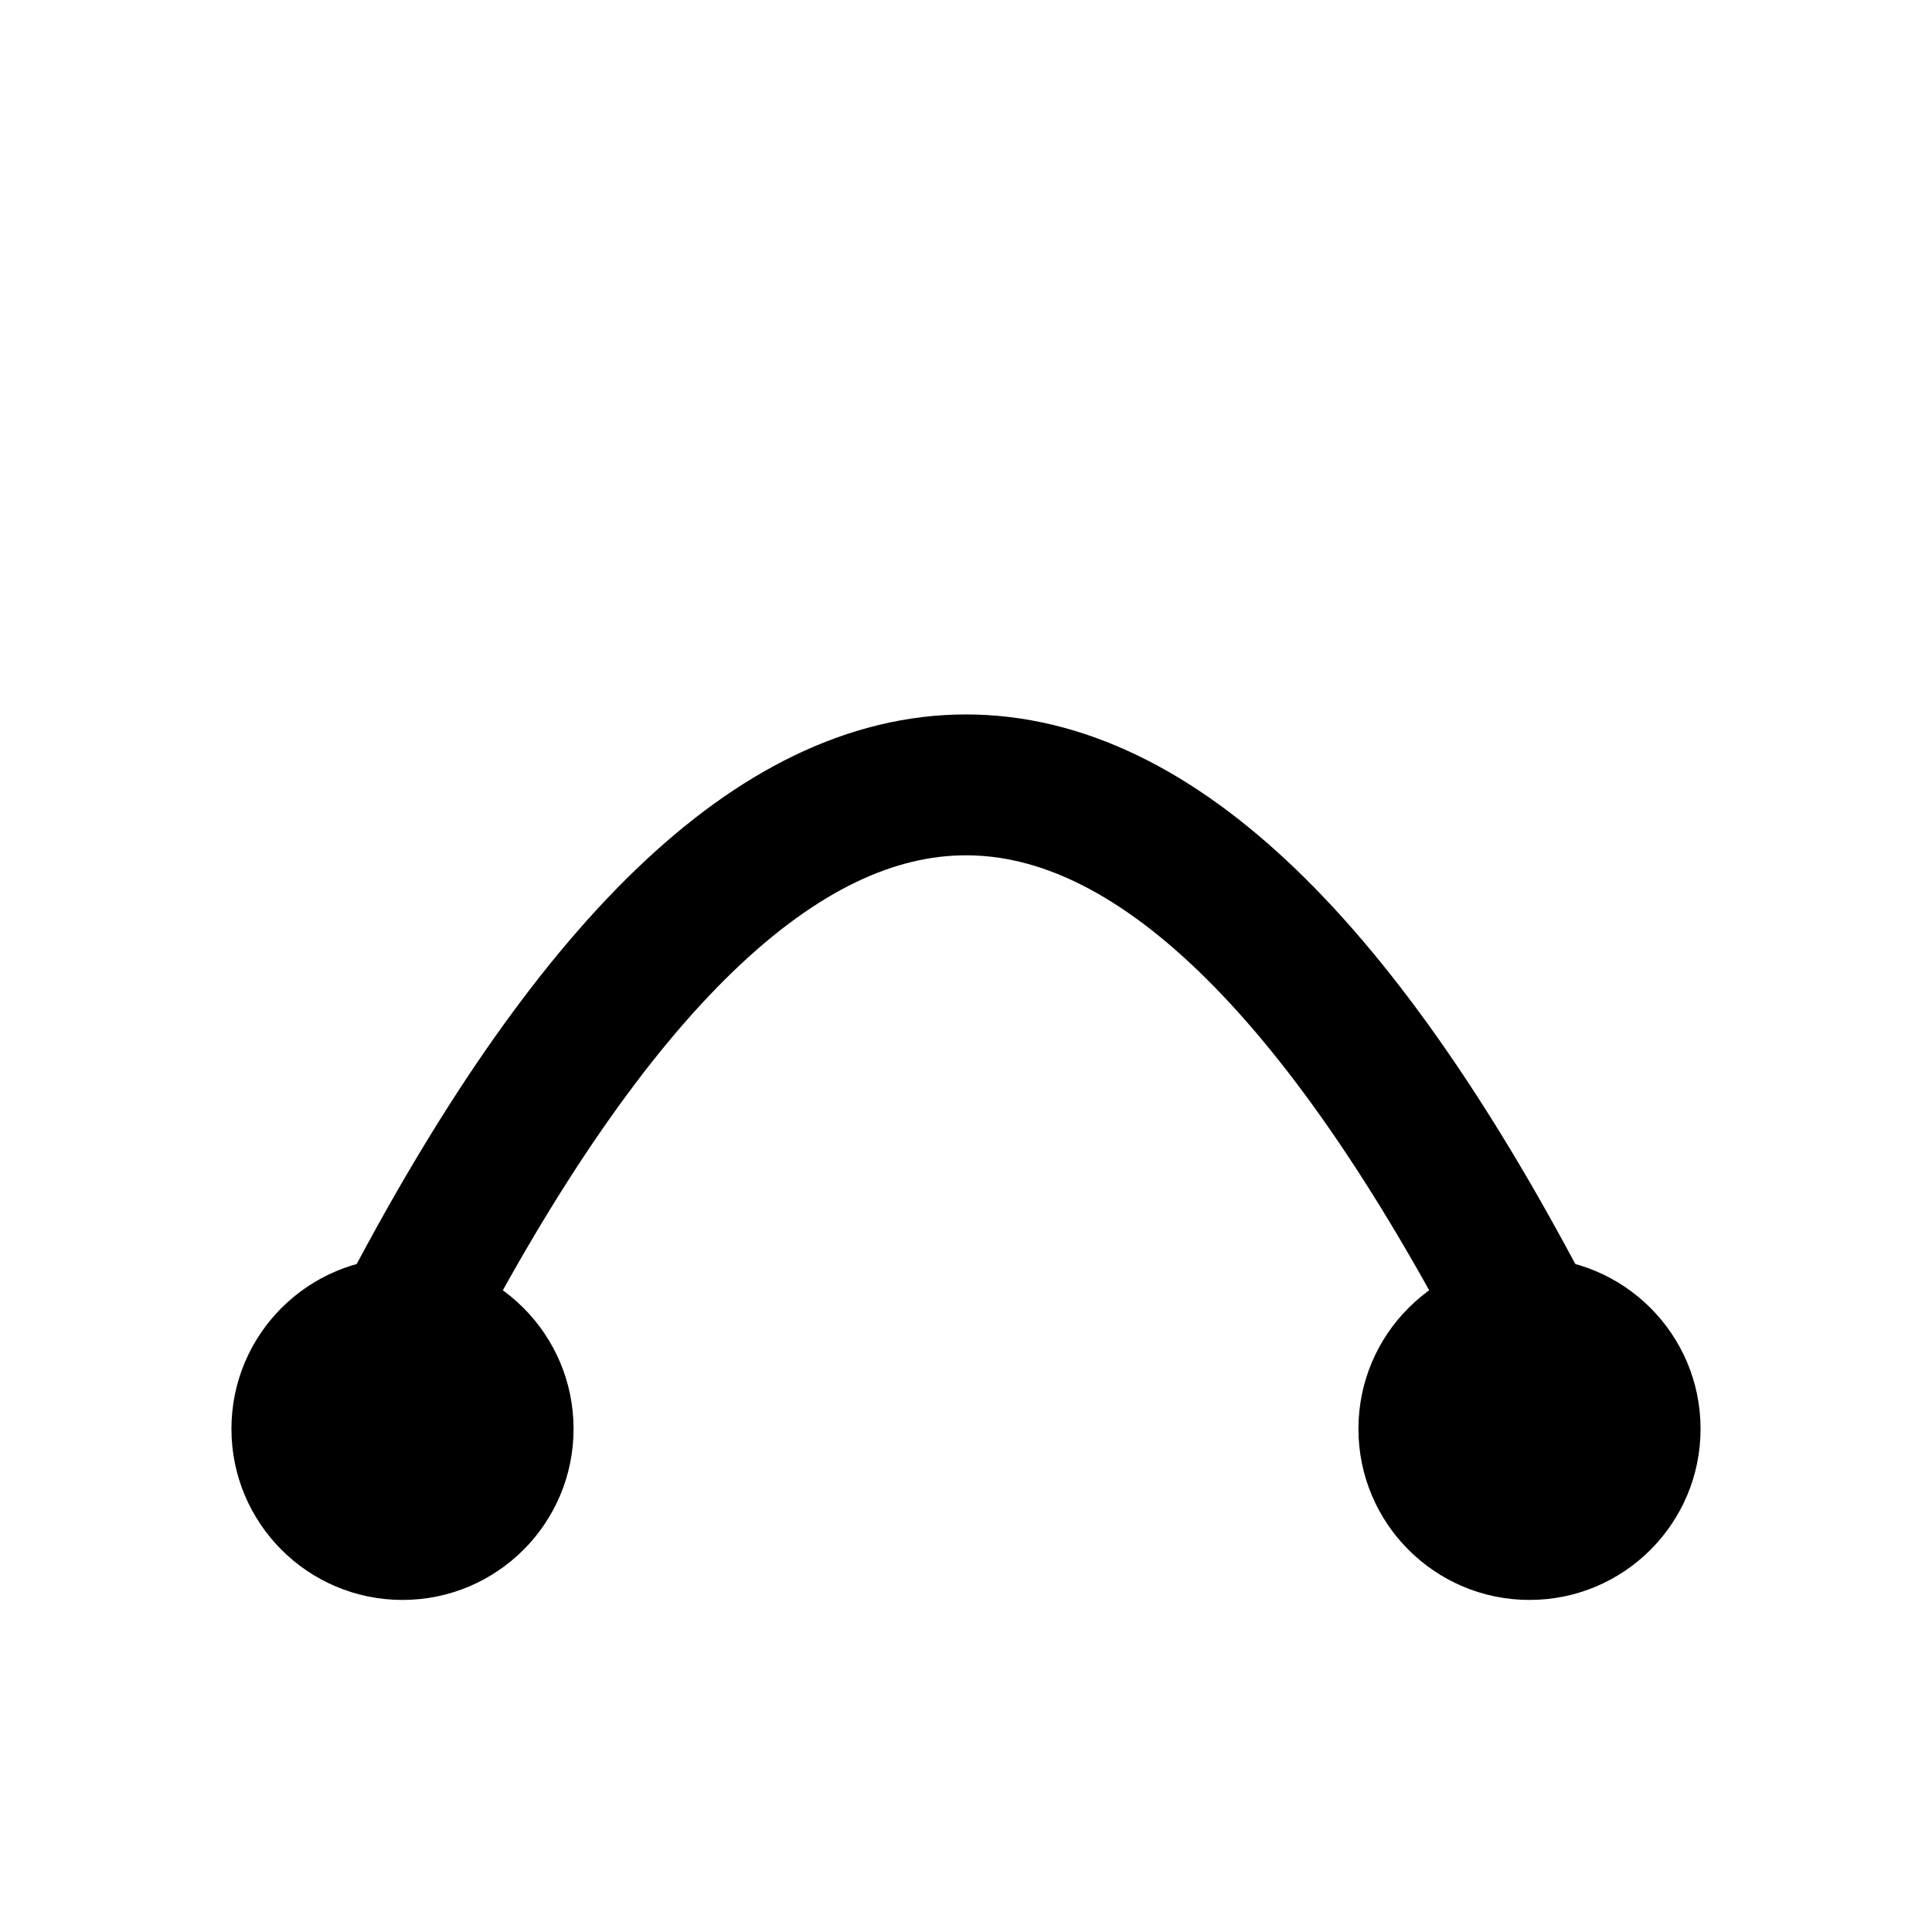
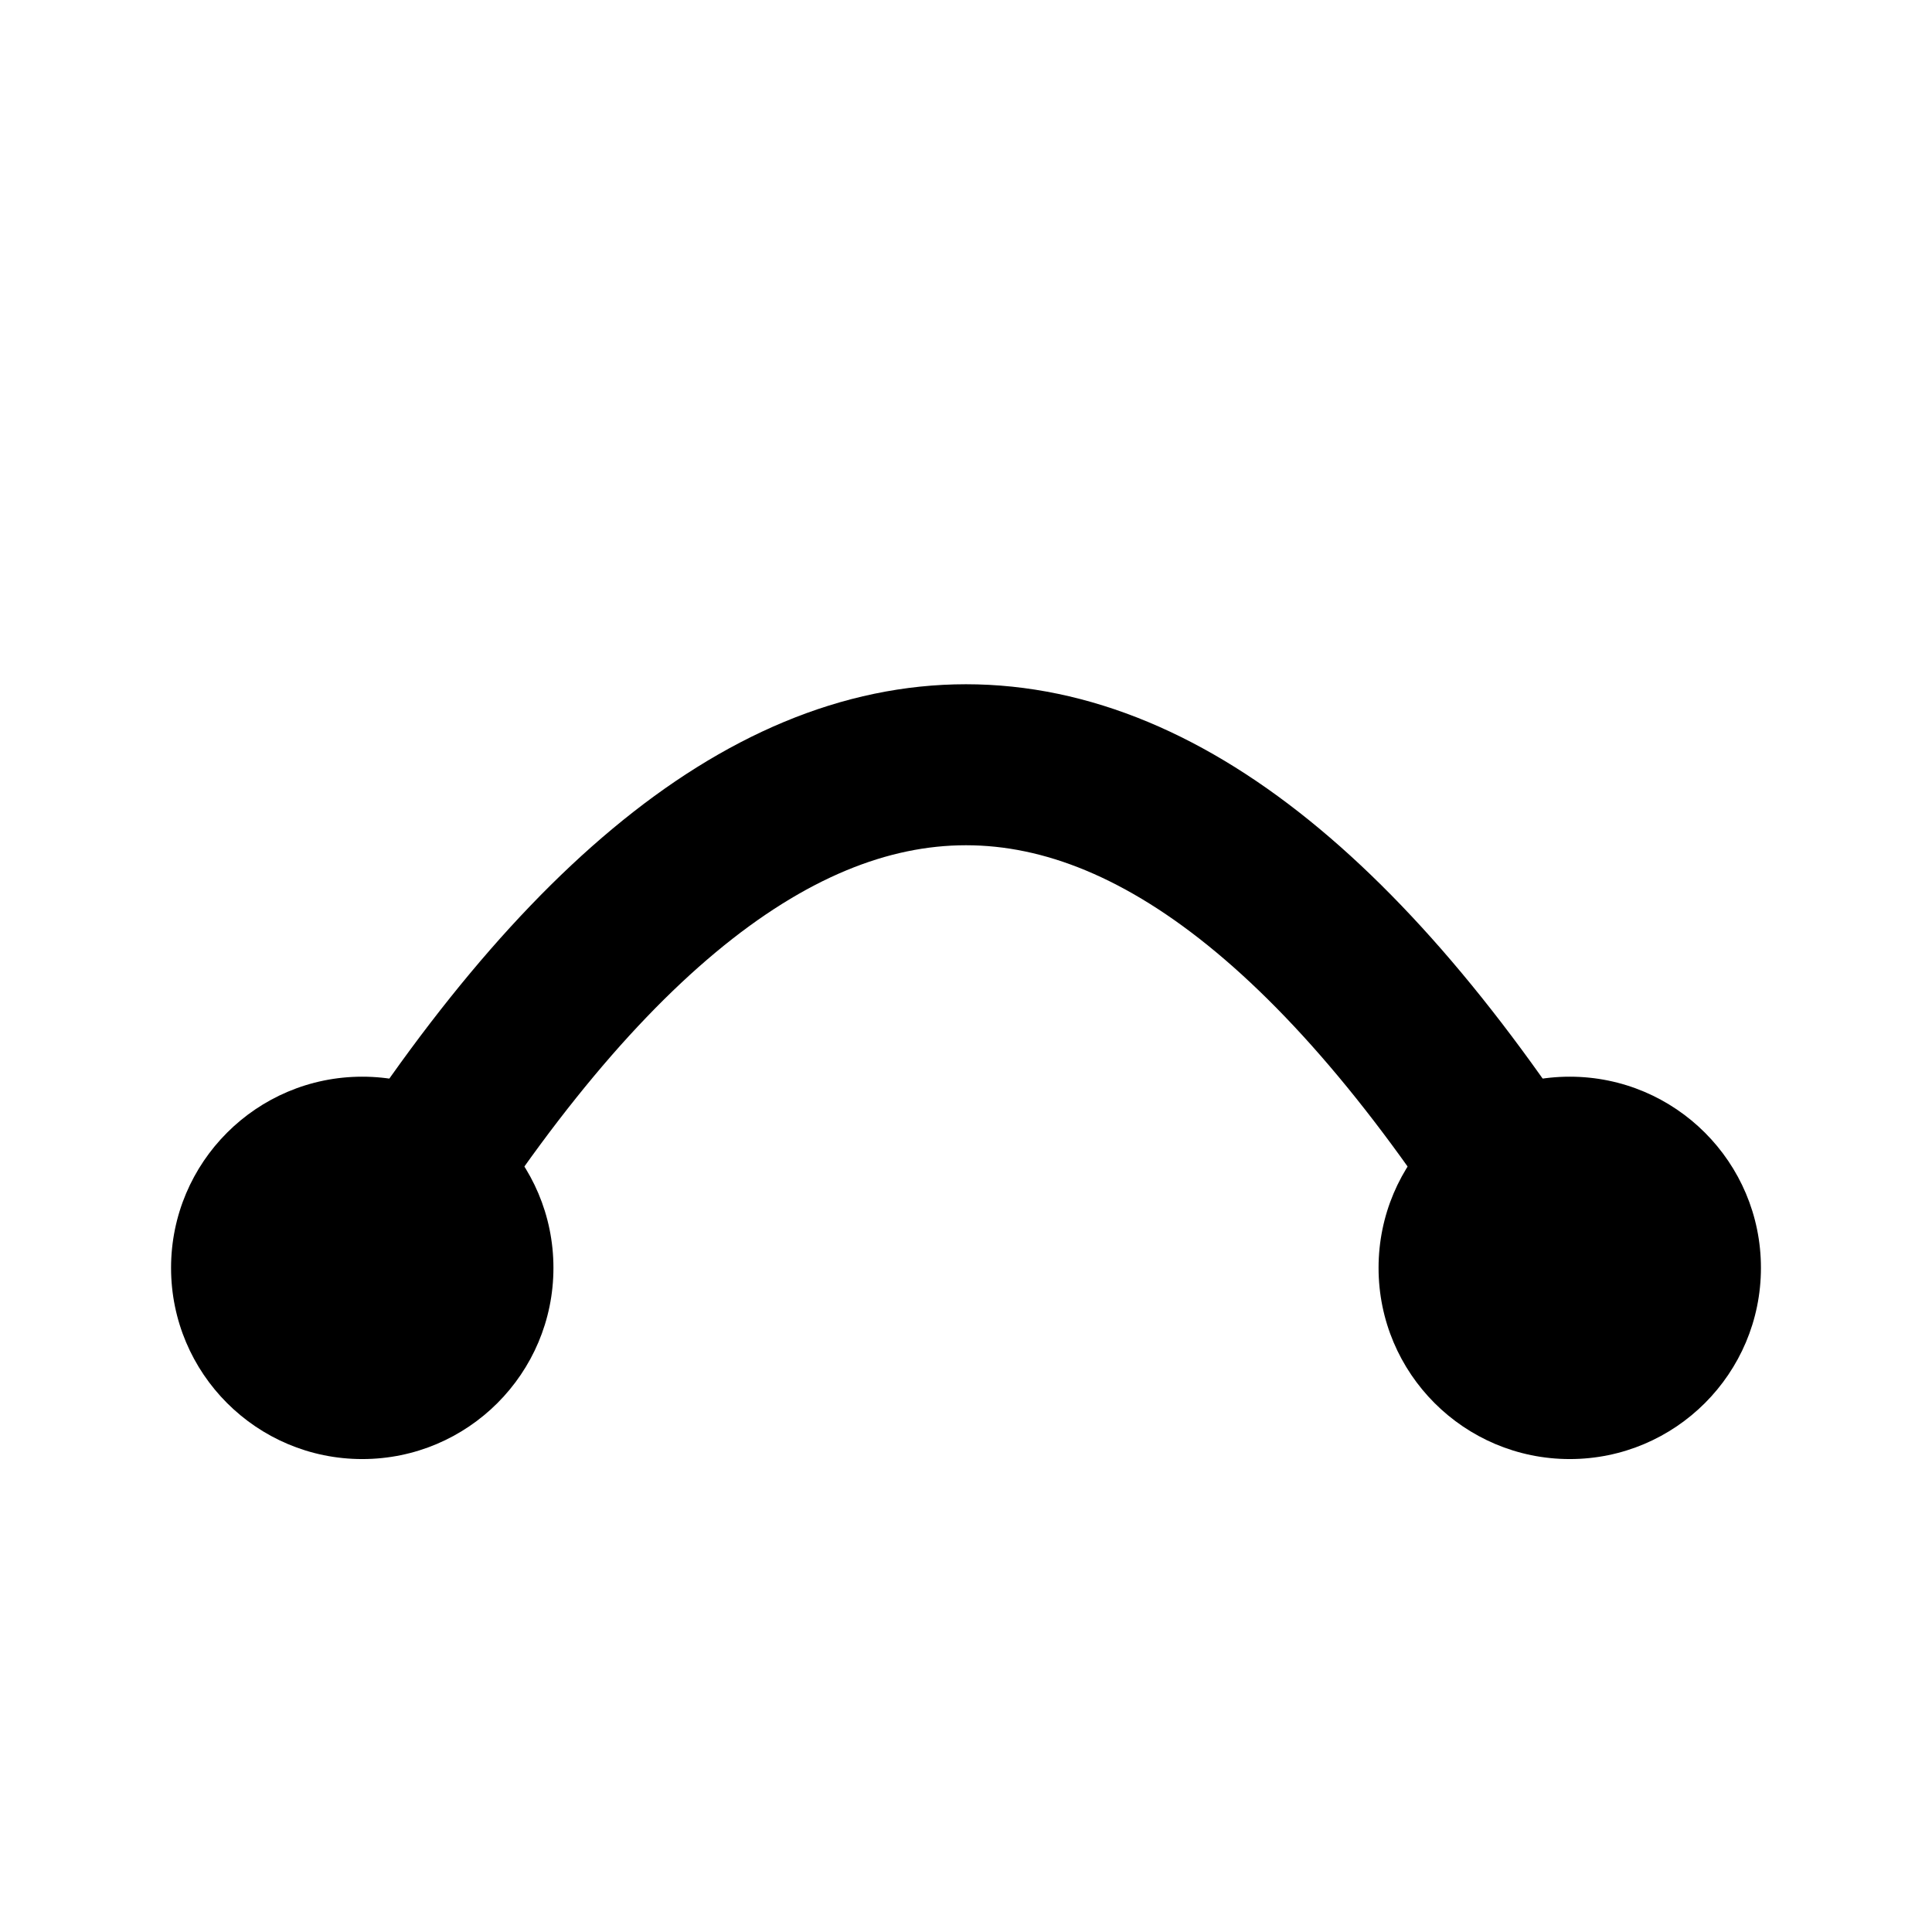
<svg xmlns="http://www.w3.org/2000/svg" viewBox="0 0 48 48" fill="none" role="img" aria-label="Meanwhile">
-   <path d="M10 33 Q24 6 38 33" stroke="currentColor" stroke-width="3.5" stroke-linecap="round" />
-   <circle cx="10" cy="35.5" r="4.25" fill="currentColor" />
-   <circle cx="38" cy="35.5" r="4.25" fill="currentColor" />
+   <path d="M9 31.5 Q24 6.5 39 31.5" stroke="currentColor" stroke-width="4" stroke-linecap="round" />
+   <circle cx="9" cy="31.5" r="4.75" fill="currentColor" />
+   <circle cx="39" cy="31.5" r="4.75" fill="currentColor" />
</svg>
